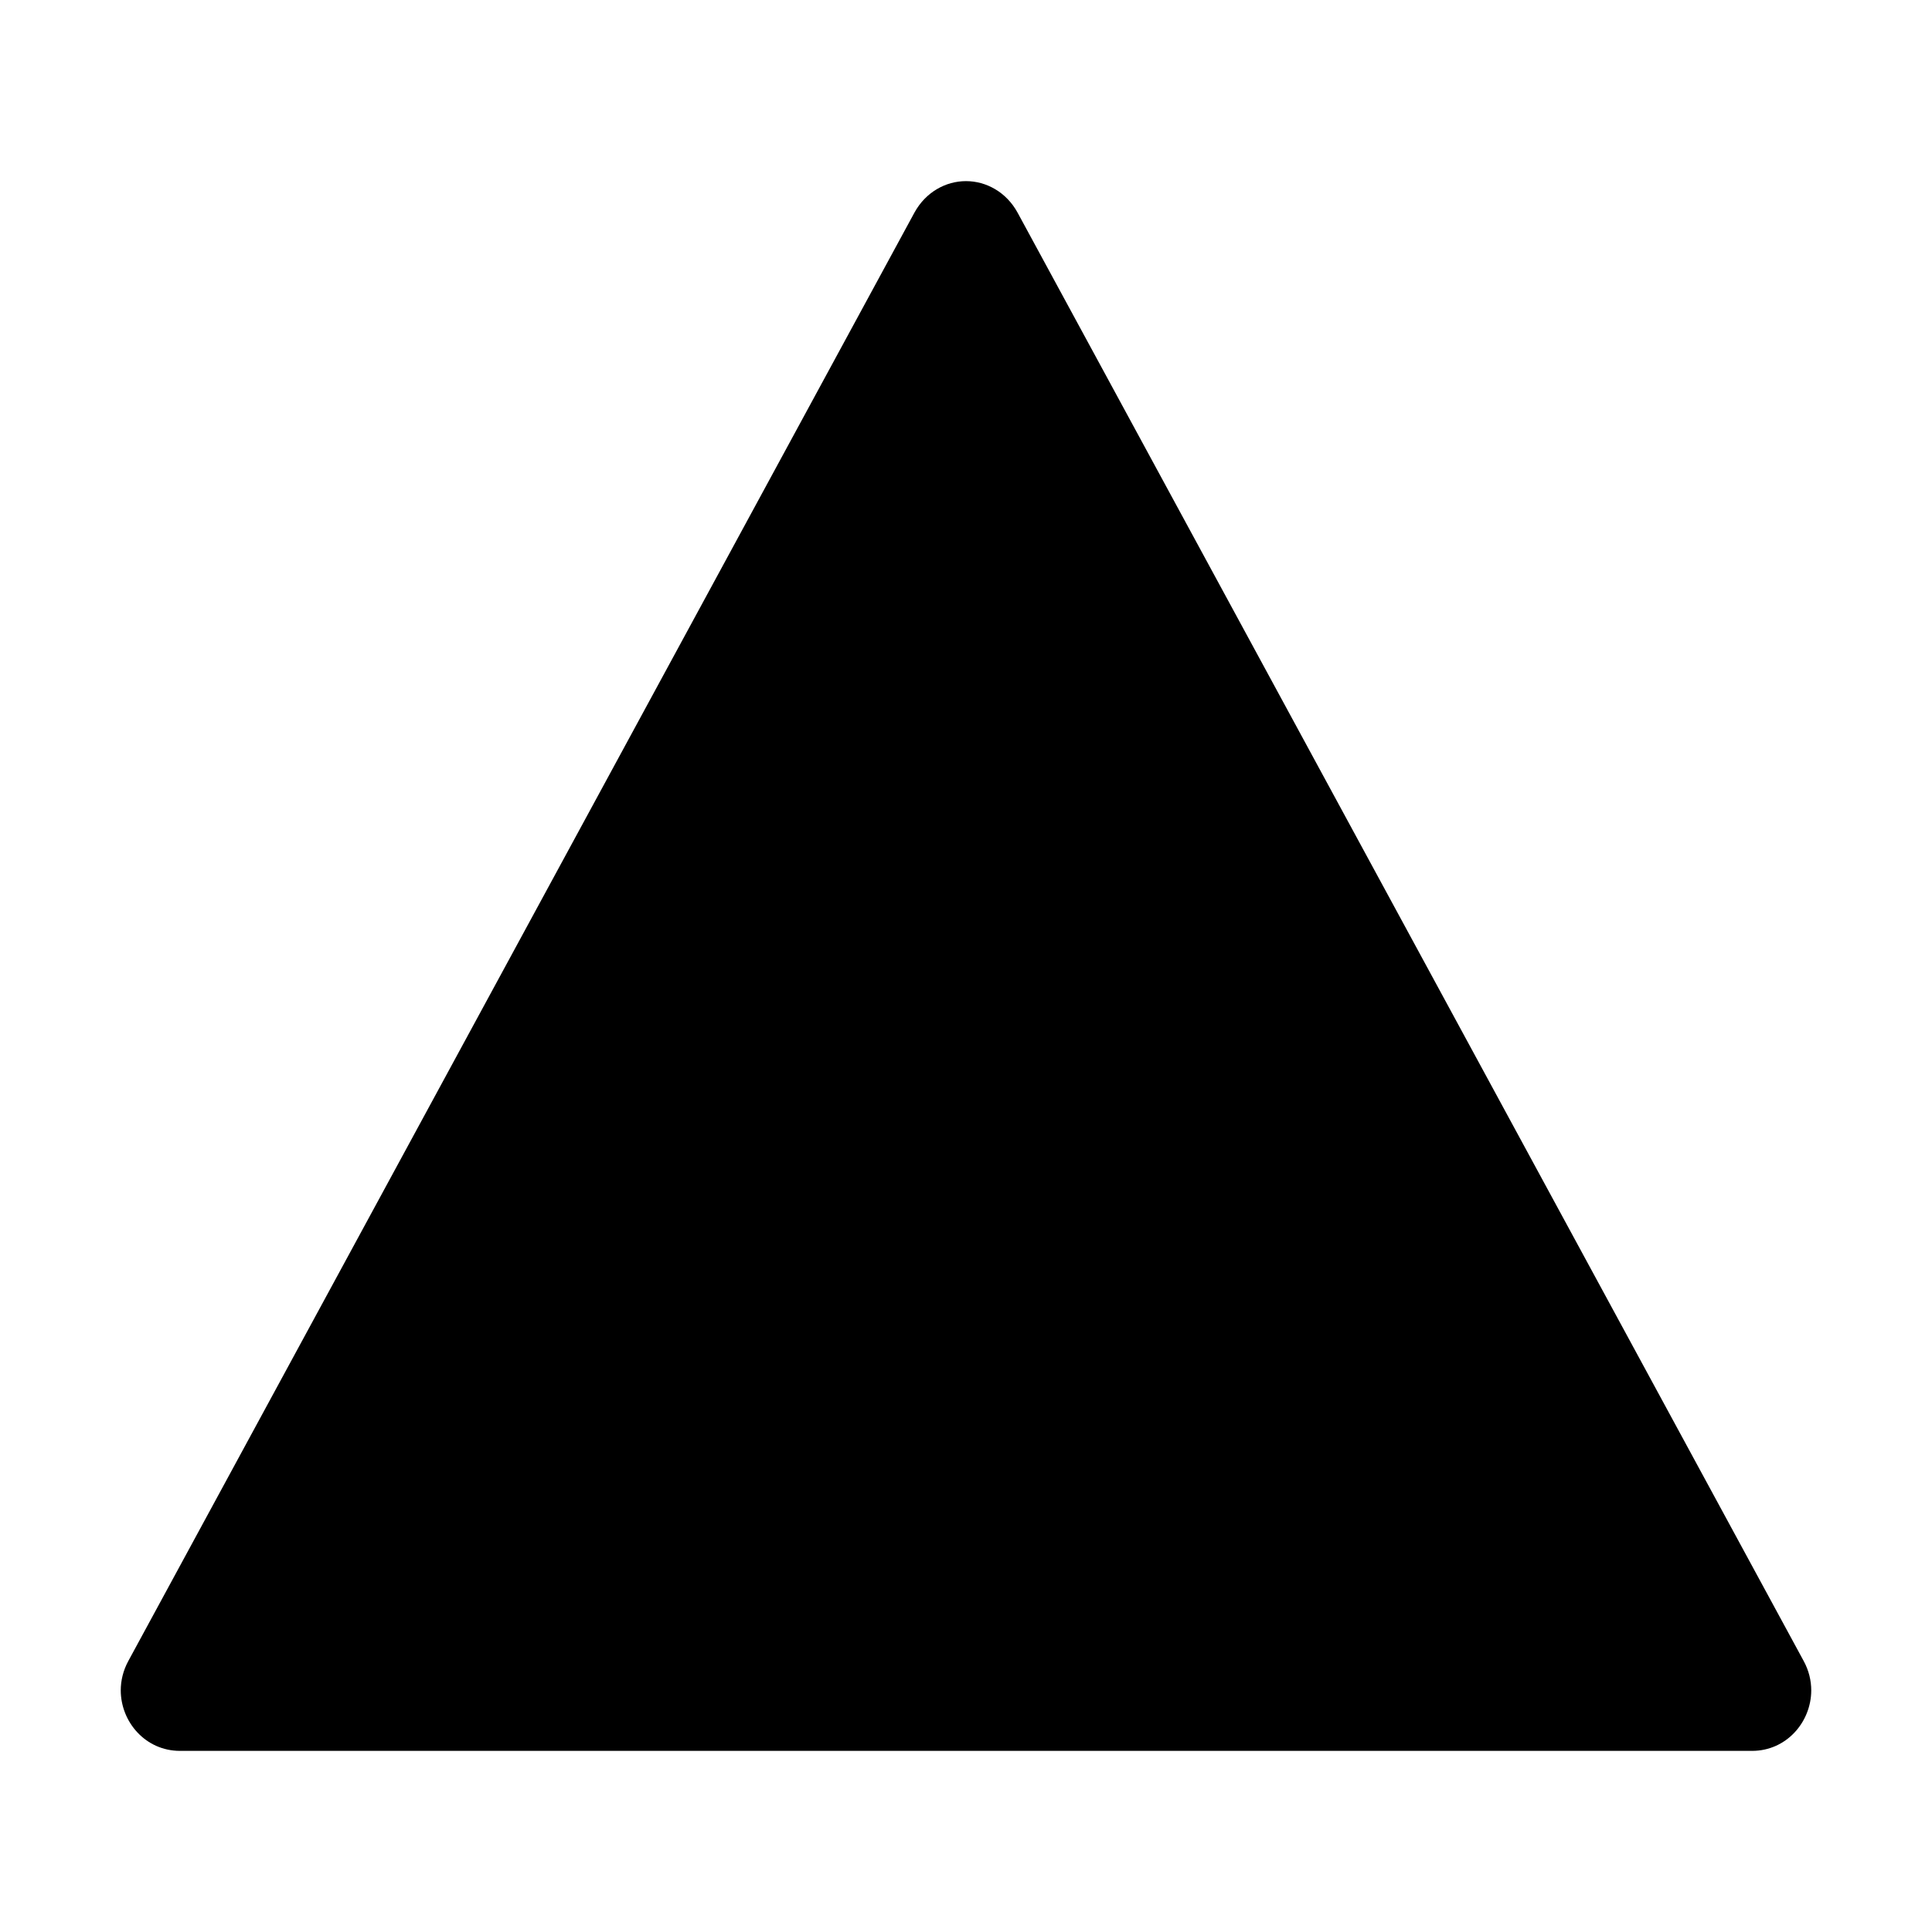
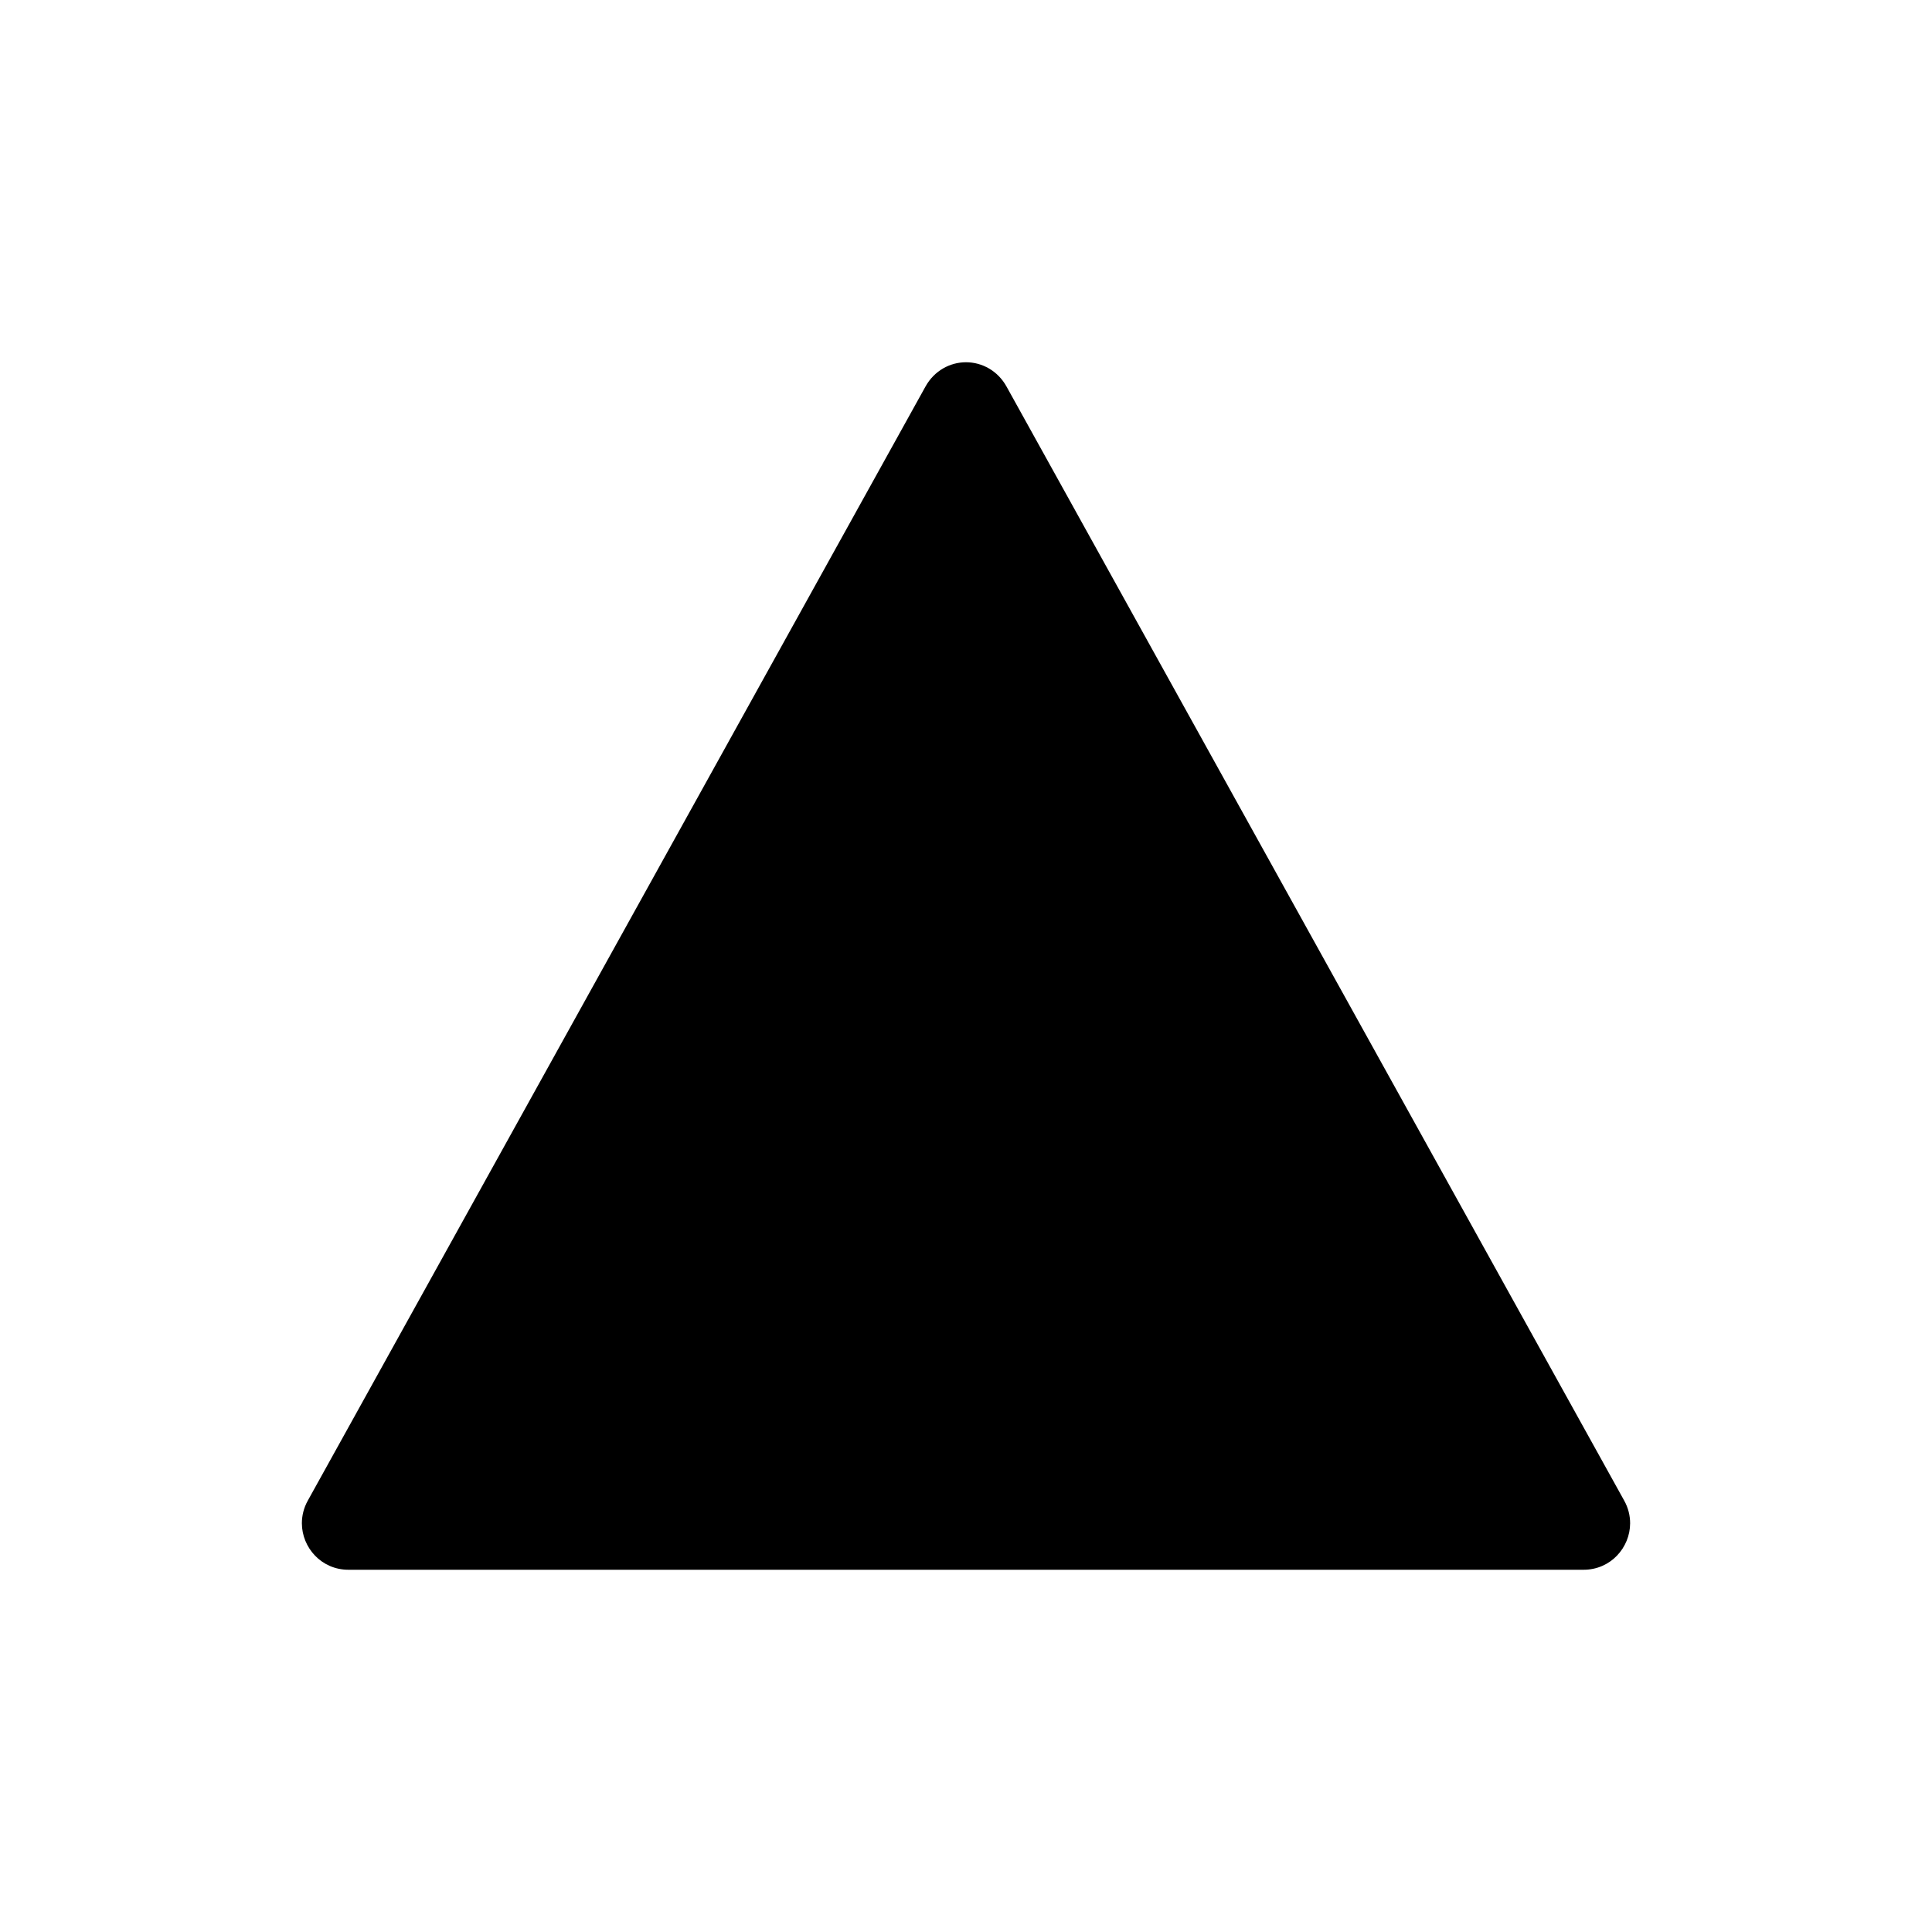
<svg xmlns="http://www.w3.org/2000/svg" width="32" height="32" viewBox="0 0 32 32" fill="none">
-   <path d="M2.981 29C2.411 29 2.002 28.523 2 28C2 27.837 2.039 27.67 2.125 27.512L15.144 3.525C15.331 3.181 15.665 3 16 3C16.334 3 16.669 3.181 16.856 3.525L29.875 27.512C29.961 27.67 30 27.837 30 28C29.998 28.523 29.589 29 29.02 29H2.981Z" fill="currentColor" />
+   <path d="M5.77 26C5.323 26 5.001 25.633 5 25.231C5 25.105 5.03 24.977 5.098 24.855L15.328 6.404C15.474 6.139 15.737 6 16 6C16.263 6 16.526 6.139 16.672 6.404L26.902 24.855C26.97 24.977 27 25.105 27 25.231C26.999 25.633 26.677 26 26.23 26H5.77Z" fill="currentColor" />
</svg>
